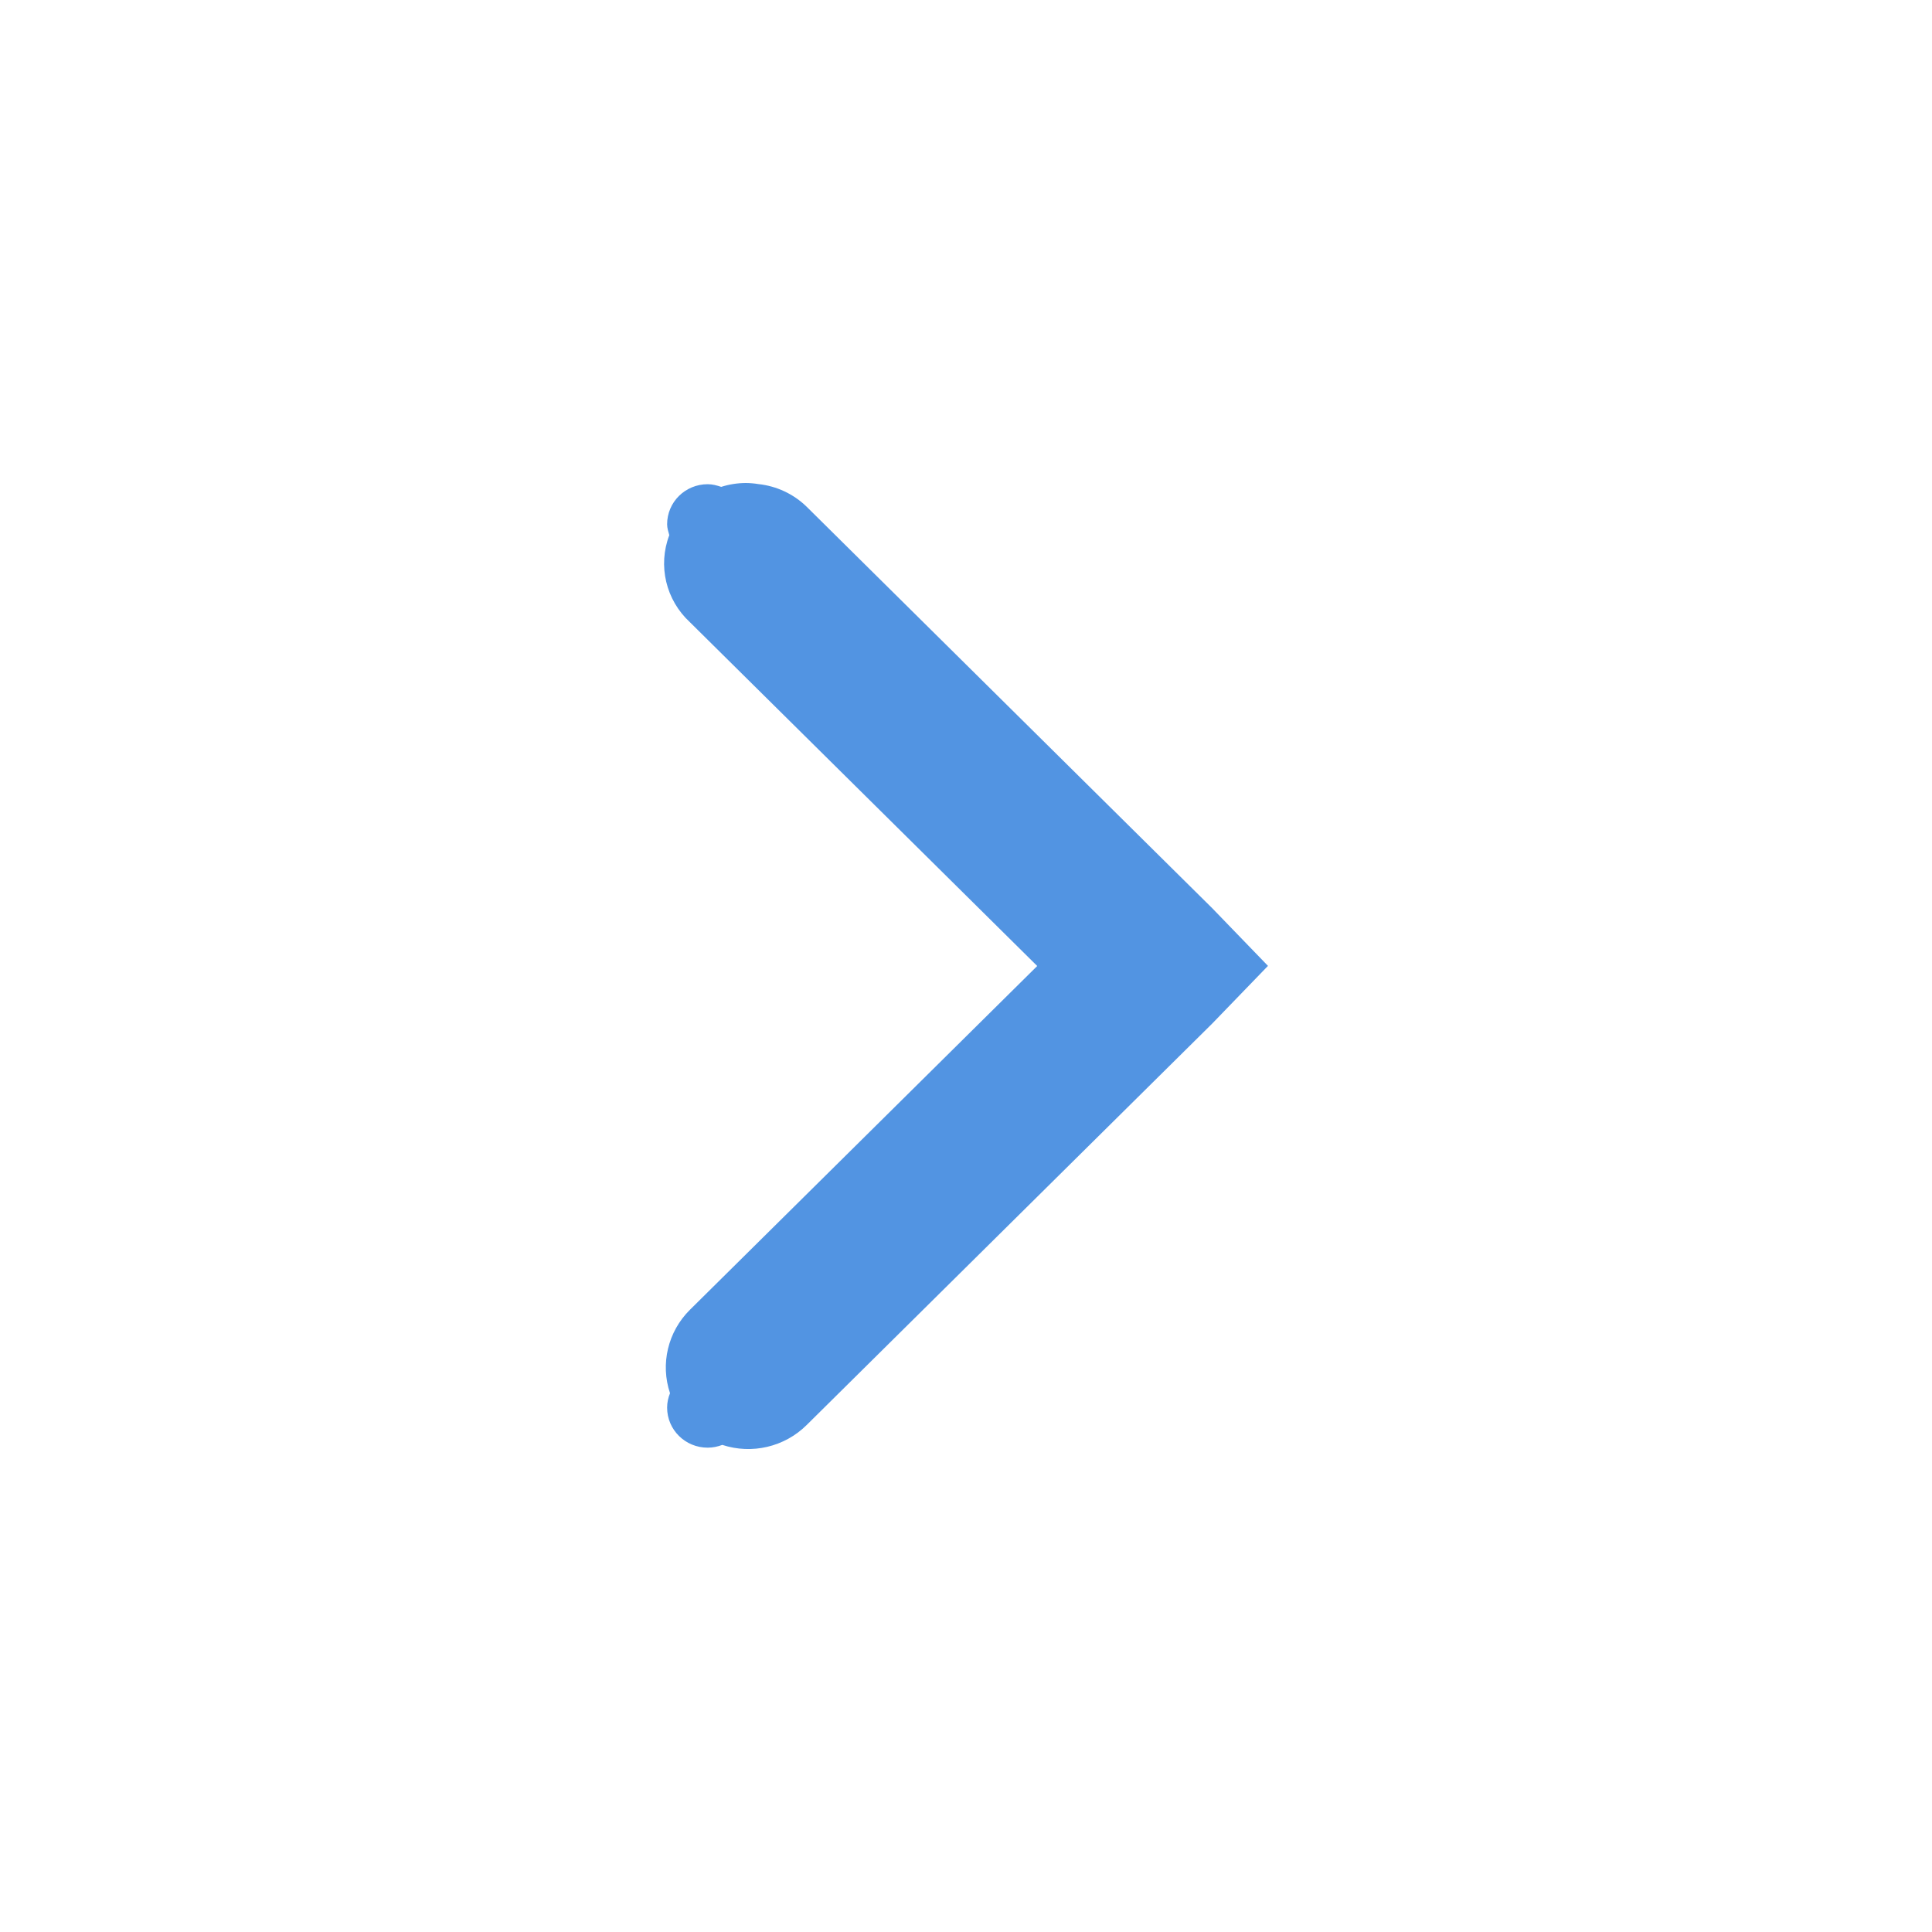
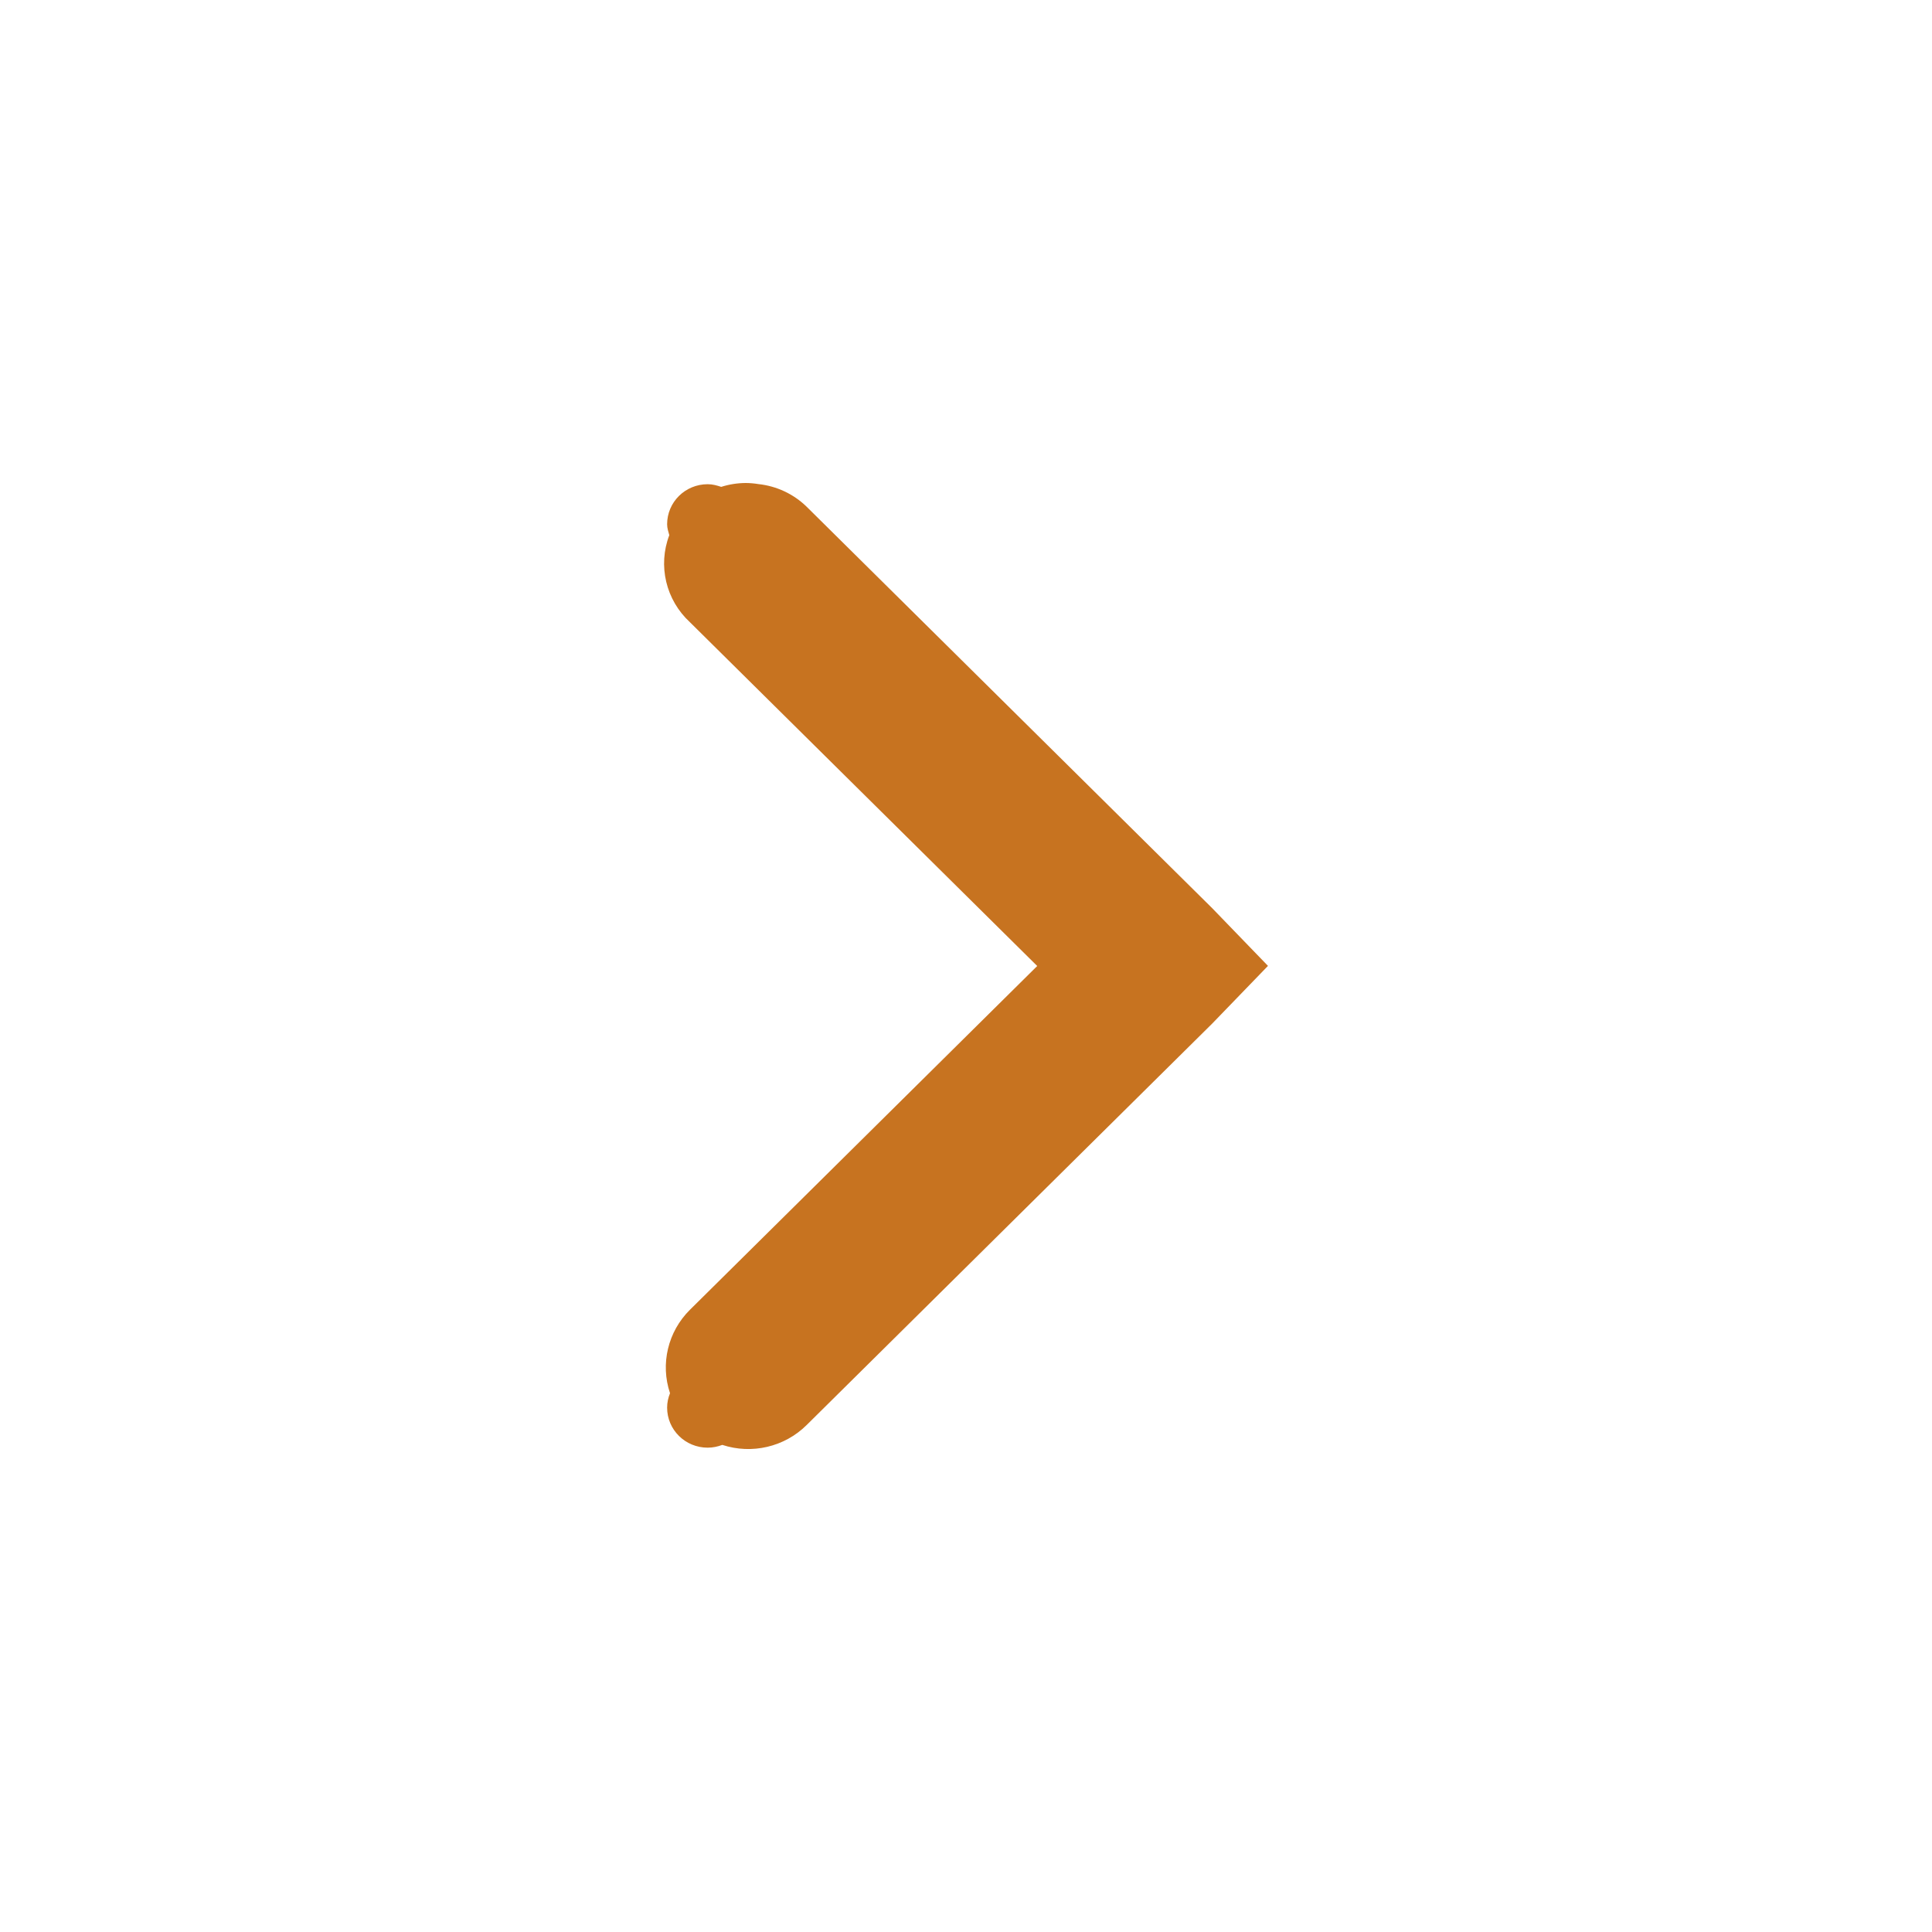
<svg xmlns="http://www.w3.org/2000/svg" height="16" id="svg7384" version="1.1" width="16">
  <defs id="defs7386" />
  <g id="layer9" style="display:inline" transform="translate(-100.0002,-747)" />
  <g id="layer10" transform="translate(-100.0002,-747)" />
  <g id="layer11" transform="translate(-100.0002,-747)" />
  <g id="layer13" transform="translate(-100.0002,-747)" />
  <g id="layer14" transform="translate(-100.0002,-747)" />
  <g id="layer15" style="display:inline" transform="translate(-100.0002,-747)" />
  <g id="g71291" style="display:inline" transform="translate(-100.0002,-747)" />
  <g id="g4953" style="display:inline" transform="translate(-100.0002,-747)" />
  <g id="layer12" style="display:inline" transform="translate(-100.0002,-747)">
-     <path style="color:#000000;font-style:normal;font-variant:normal;font-weight:normal;font-stretch:normal;font-size:medium;line-height:normal;font-family:Sans;-inkscape-font-specification:Sans;text-indent:0;text-align:start;text-decoration:none;text-decoration-line:none;letter-spacing:normal;word-spacing:normal;text-transform:none;direction:ltr;block-progression:tb;writing-mode:lr-tb;baseline-shift:baseline;text-anchor:start;display:inline;overflow:visible;visibility:visible;fill:#5294e2;fill-opacity:1;stroke:none;stroke-width:2;marker:none;enable-background:accumulate" d="m 106.177,751 a 0.672,0.665 0 0 1 0.104,0.009 0.672,0.665 0 0 1 0.399,0.187 l 3.359,3.325 0.462,0.478 -0.462,0.478 -3.359,3.325 a 0.683,0.676 0 0 1 -0.698,0.164 c -0.037,0.014 -0.078,0.023 -0.121,0.023 -0.186,0 -0.336,-0.148 -0.336,-0.332 0,-0.042 0.009,-0.082 0.024,-0.119 a 0.683,0.676 0 0 1 0.165,-0.691 l 2.876,-2.847 -2.876,-2.847 a 0.672,0.665 0 0 1 -0.171,-0.721 c -0.008,-0.029 -0.018,-0.058 -0.018,-0.09 0,-0.184 0.15,-0.332 0.336,-0.332 0.04,0 0.076,0.01 0.112,0.022 A 0.672,0.665 0 0 1 106.177,751 Z" id="path6040" />
+     <path style="color:#000000;font-style:normal;font-variant:normal;font-weight:normal;font-stretch:normal;font-size:medium;line-height:normal;font-family:Sans;-inkscape-font-specification:Sans;text-indent:0;text-align:start;text-decoration:none;text-decoration-line:none;letter-spacing:normal;word-spacing:normal;text-transform:none;direction:ltr;block-progression:tb;writing-mode:lr-tb;baseline-shift:baseline;text-anchor:start;display:inline;overflow:visible;visibility:visible;fill:#c77320;fill-opacity:1;stroke:none;stroke-width:2;marker:none;enable-background:accumulate" d="m 106.177,751 a 0.672,0.665 0 0 1 0.104,0.009 0.672,0.665 0 0 1 0.399,0.187 l 3.359,3.325 0.462,0.478 -0.462,0.478 -3.359,3.325 a 0.683,0.676 0 0 1 -0.698,0.164 c -0.037,0.014 -0.078,0.023 -0.121,0.023 -0.186,0 -0.336,-0.148 -0.336,-0.332 0,-0.042 0.009,-0.082 0.024,-0.119 a 0.683,0.676 0 0 1 0.165,-0.691 l 2.876,-2.847 -2.876,-2.847 a 0.672,0.665 0 0 1 -0.171,-0.721 c -0.008,-0.029 -0.018,-0.058 -0.018,-0.09 0,-0.184 0.15,-0.332 0.336,-0.332 0.04,0 0.076,0.01 0.112,0.022 A 0.672,0.665 0 0 1 106.177,751 Z" id="path6040" />
  </g>
</svg>
